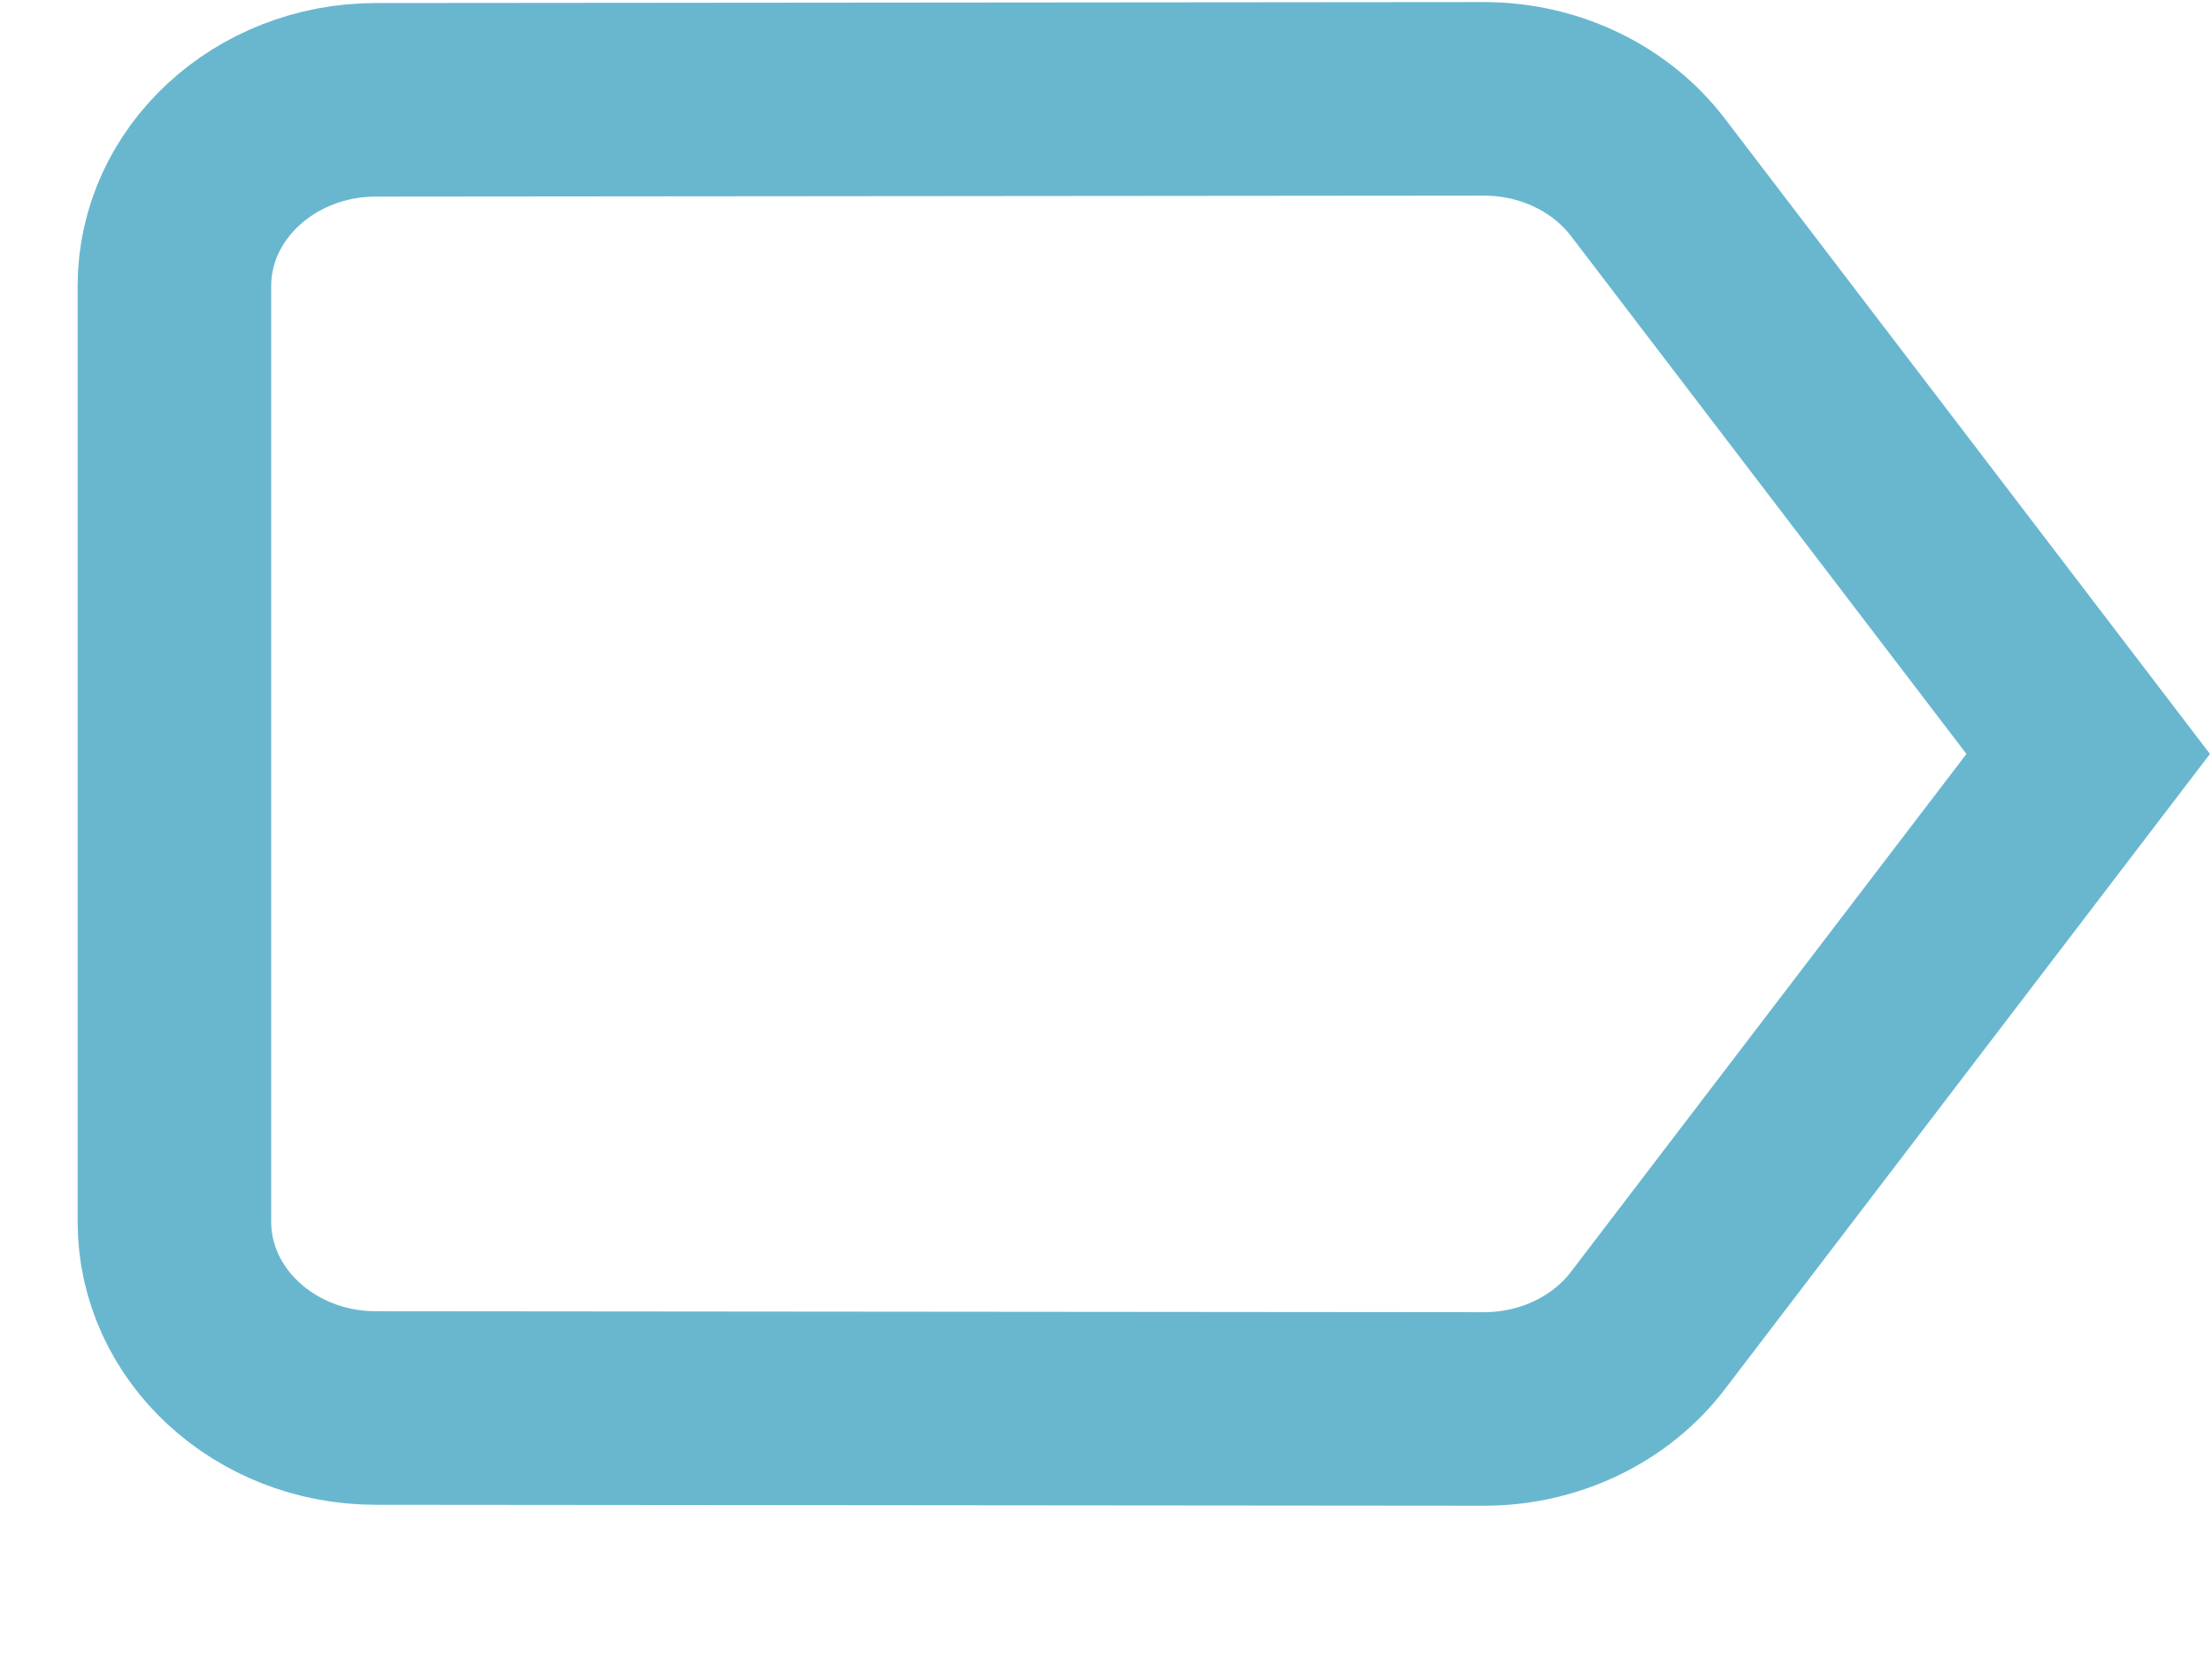
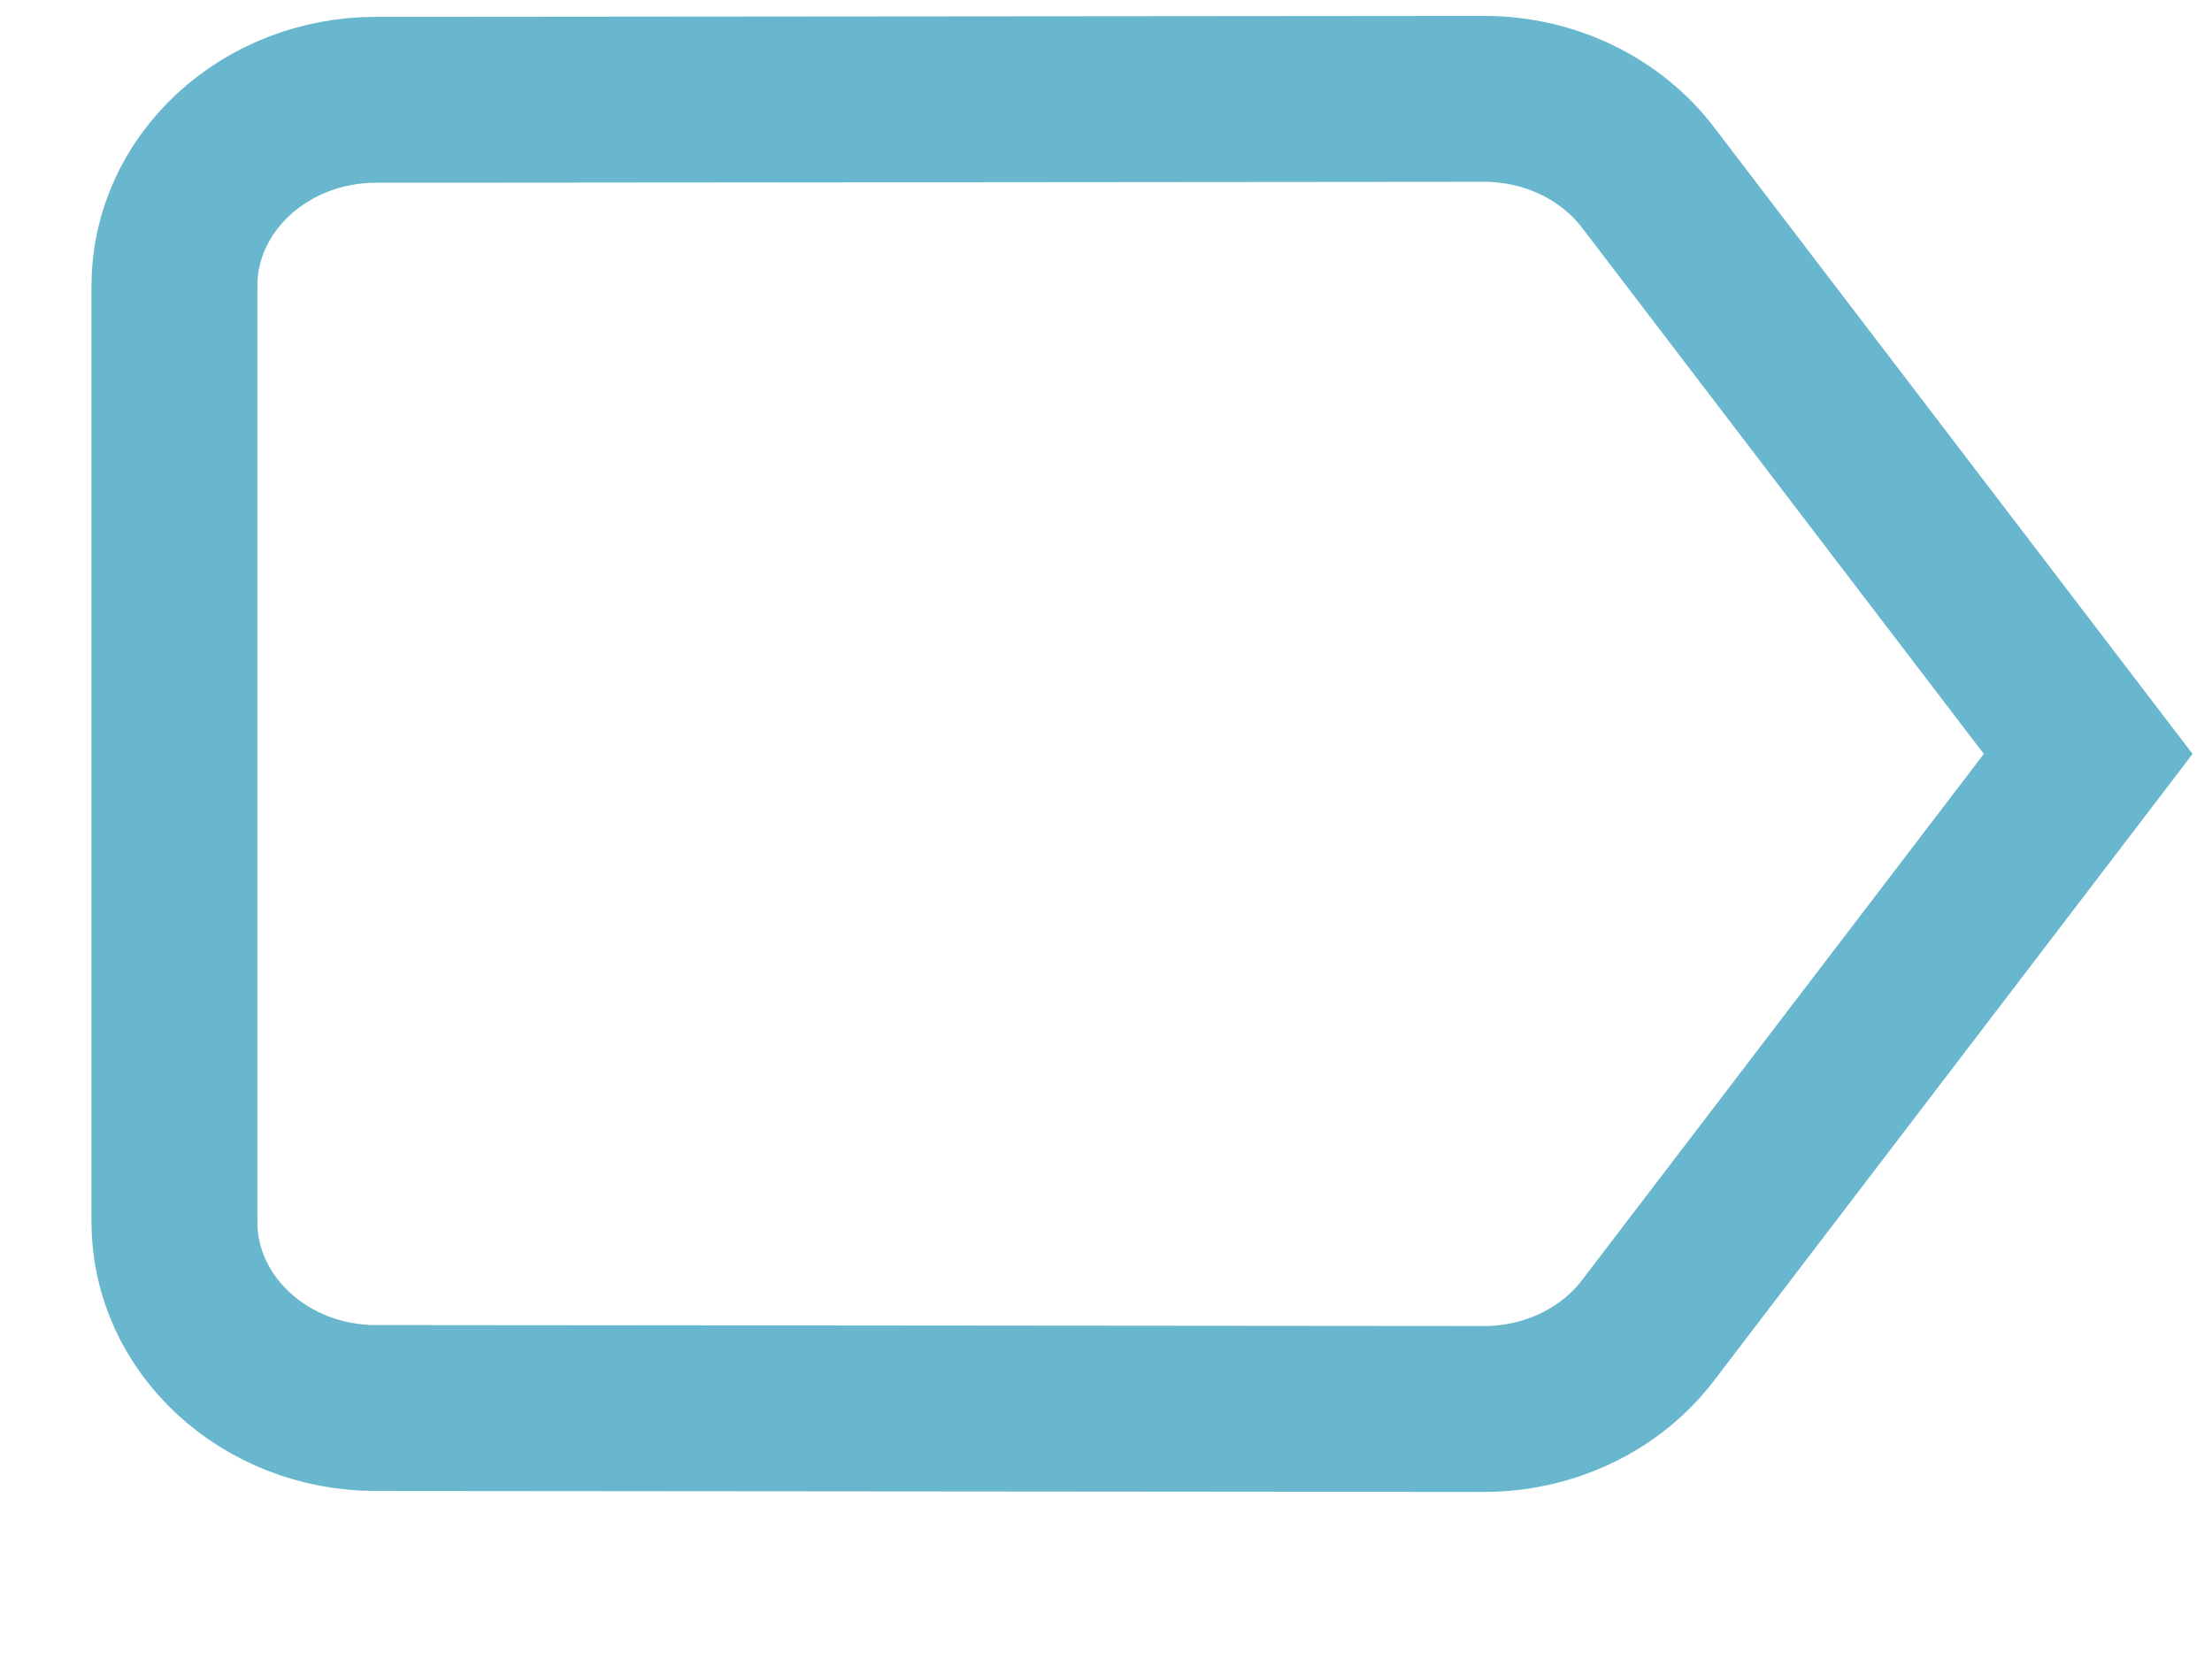
<svg xmlns="http://www.w3.org/2000/svg" width="24" height="18" viewBox="0 0 24 24">
  <path d="M0 0h24v24H0z" fill="none" id="path2" />
-   <path d="m 19.841,2.567 c -0.525,-0.69 -1.399,-1.137 -2.375,-1.137 l -16.029,0.014 c -1.603,0 -2.914,1.205 -2.914,2.694 v 13.537 c 0,1.489 1.311,2.694 2.914,2.694 l 16.029,0.014 c 0.976,0 1.851,-0.447 2.375,-1.137 l 6.368,-8.339 z" style="fill:none;stroke:#69b7cf;stroke-width:2.8" id="path4" />
+   <path d="m 19.841,2.567 c -0.525,-0.69 -1.399,-1.137 -2.375,-1.137 l -16.029,0.014 c -1.603,0 -2.914,1.205 -2.914,2.694 v 13.537 c 0,1.489 1.311,2.694 2.914,2.694 l 16.029,0.014 c 0.976,0 1.851,-0.447 2.375,-1.137 l 6.368,-8.339 z" style="fill:none;stroke:#69b7cf;stroke-width:2.4" id="path4" />
</svg>
